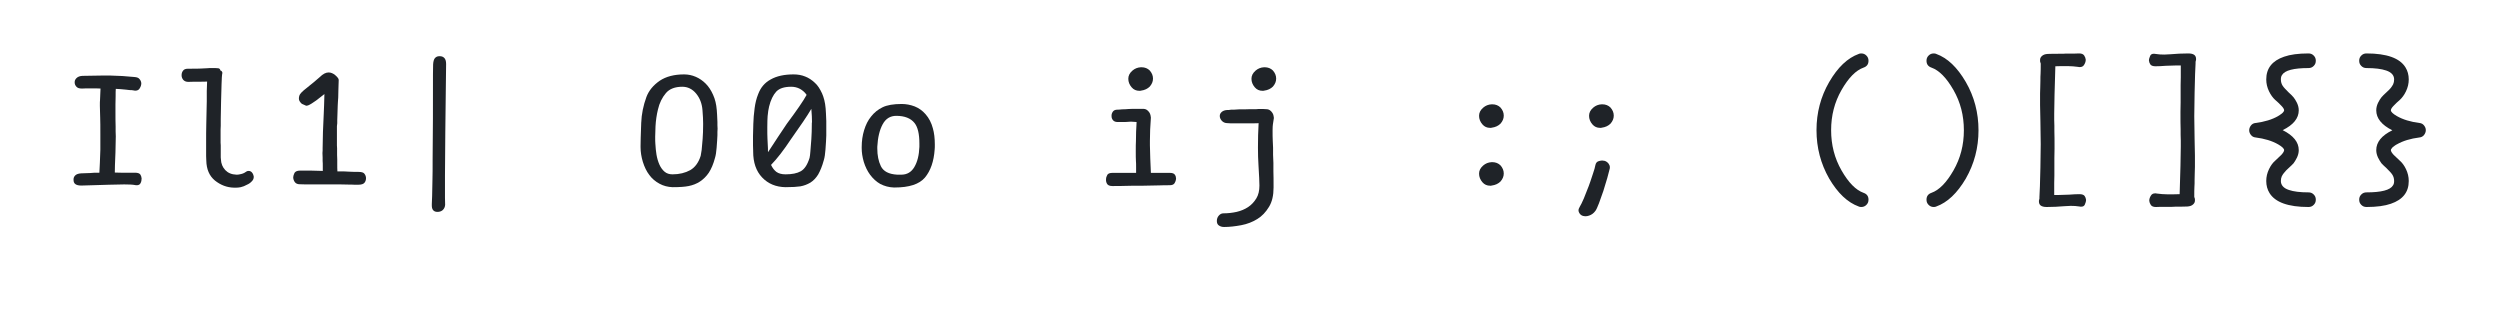
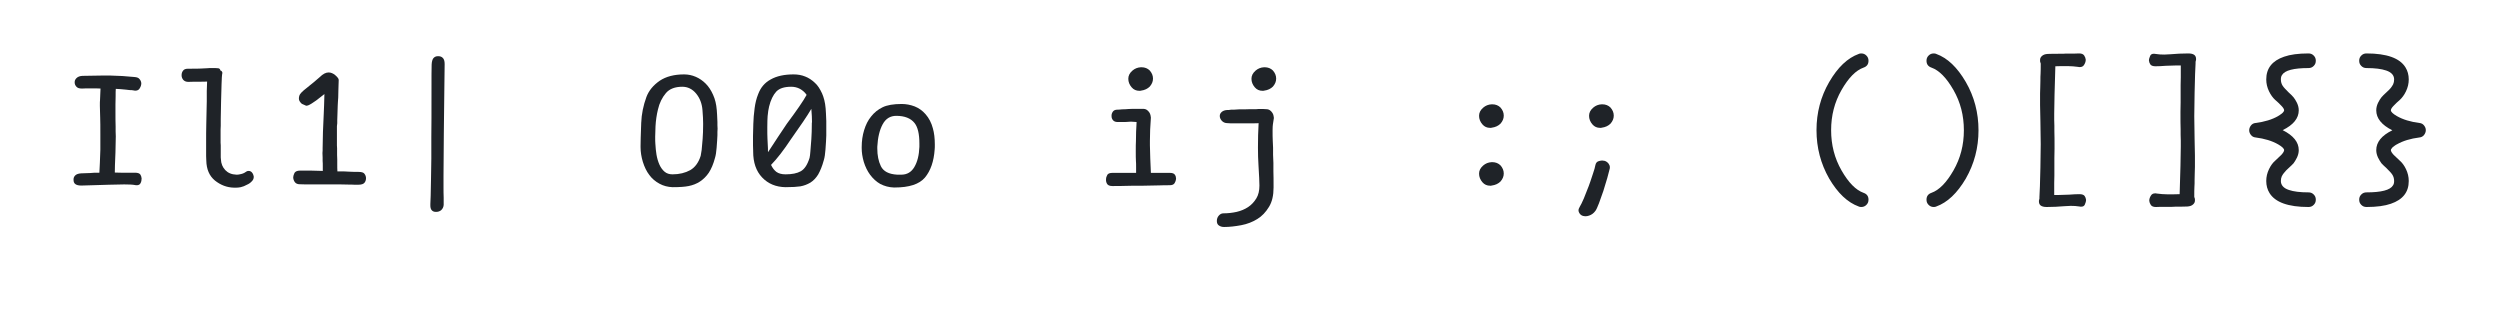
<svg xmlns="http://www.w3.org/2000/svg" xmlns:xlink="http://www.w3.org/1999/xlink" width="800" height="101" viewBox="0 0 800 101">
  <style>svg{fill:#1f2328}.panel{fill:#f6f8fa;stroke:#d1d9e0}@media (prefers-color-scheme:dark){svg{fill:#e6edf3}.panel{fill:#151b23;stroke:#3d444d}}</style>
  <defs>
    <path id="g0" d="M 137 -62 C 143 -62 152 -62 164 -63 C 177 -64 186 -64 193 -64 C 199 -65 208 -65 221 -66 C 234 -66 243 -66 250 -66 C 251 -82 252 -102 253 -126 C 255 -174 256 -201 256 -207 L 256 -302 C 256 -347 256 -382 255 -405 C 254 -442 253 -467 253 -478 C 253 -495 253 -506 254 -513 C 255 -530 256 -553 257 -584 C 242 -585 221 -585 196 -585 C 173 -585 157 -585 146 -584 L 142 -584 C 127 -584 117 -587 110 -594 C 102 -602 98 -611 98 -621 C 98 -621 98 -622 98 -624 C 98 -633 102 -641 109 -648 C 118 -657 130 -661 145 -662 C 202 -663 243 -664 268 -664 C 268 -664 284 -664 316 -664 C 367 -663 417 -660 465 -655 C 481 -654 492 -650 498 -641 C 504 -634 507 -626 508 -617 C 508 -606 505 -596 498 -585 C 493 -576 484 -571 472 -571 C 468 -571 465 -571 463 -572 C 459 -573 454 -573 450 -574 C 444 -574 439 -574 432 -575 C 425 -576 420 -576 415 -577 C 390 -580 369 -581 351 -582 C 350 -573 350 -557 350 -536 C 349 -514 349 -497 349 -486 L 349 -447 C 349 -406 349 -374 350 -350 C 350 -343 350 -332 350 -320 C 351 -306 351 -297 351 -290 C 351 -266 350 -233 349 -192 C 346 -128 345 -86 345 -67 C 355 -67 368 -67 384 -66 C 401 -66 412 -66 419 -66 L 470 -66 C 486 -66 497 -62 502 -55 C 506 -49 509 -41 510 -31 C 510 -20 508 -10 503 -1 C 499 7 491 11 480 11 C 476 11 473 11 470 10 C 454 7 432 6 403 6 C 390 6 358 7 307 8 C 269 9 236 10 208 11 C 172 12 149 13 139 13 C 122 13 110 10 102 4 C 95 -1 91 -10 91 -21 L 91 -25 C 91 -34 94 -41 100 -48 C 107 -56 120 -61 137 -62 Z M 137 -62 " />
    <path id="g1" d="M 320 -200 C 320 -200 320 -196 320 -187 C 320 -187 320 -182 320 -172 C 320 -169 320 -164 320 -160 C 321 -154 321 -151 321 -149 C 322 -122 331 -100 348 -82 C 364 -65 387 -55 416 -54 L 421 -54 C 426 -54 434 -55 446 -58 C 459 -61 470 -67 481 -75 C 484 -76 487 -77 492 -77 C 497 -77 501 -76 506 -73 C 513 -68 519 -60 522 -47 C 523 -45 523 -42 523 -39 C 523 -30 519 -21 512 -14 C 503 -4 493 3 481 8 C 469 15 456 20 443 23 C 433 25 424 26 415 26 L 401 26 C 358 25 319 10 284 -18 C 250 -46 232 -87 231 -142 C 231 -148 231 -156 230 -168 C 230 -178 230 -187 230 -192 L 230 -235 C 230 -292 230 -335 231 -366 C 232 -397 233 -443 234 -506 C 234 -520 234 -541 234 -568 C 235 -595 235 -615 236 -627 C 226 -626 210 -626 189 -626 C 184 -626 174 -626 158 -626 C 142 -625 129 -625 120 -625 C 106 -625 95 -630 88 -639 C 82 -647 79 -656 79 -666 C 79 -677 82 -687 89 -695 C 94 -702 104 -706 119 -706 C 160 -706 186 -706 197 -707 C 218 -708 232 -709 237 -709 C 240 -709 245 -709 251 -710 C 257 -710 261 -710 264 -710 L 274 -710 C 276 -710 280 -710 286 -710 C 292 -709 297 -709 301 -709 C 306 -709 309 -708 312 -706 C 315 -704 317 -700 318 -695 C 322 -694 325 -692 327 -689 C 329 -686 330 -683 330 -680 C 327 -667 326 -644 325 -612 C 324 -578 323 -542 322 -504 C 321 -453 320 -418 320 -397 C 320 -384 320 -370 320 -355 C 319 -340 319 -332 319 -331 L 319 -251 C 319 -248 319 -242 320 -234 C 320 -227 320 -221 320 -217 Z M 320 -200 " />
    <path id="g2" d="M 131 -79 C 131 -79 153 -79 198 -79 C 213 -79 238 -78 271 -77 L 271 -105 C 271 -119 271 -130 270 -138 C 270 -142 270 -150 270 -160 C 269 -172 269 -180 269 -187 C 269 -190 269 -194 270 -202 C 270 -208 270 -214 270 -217 C 270 -236 271 -269 272 -317 C 273 -338 274 -376 277 -431 C 278 -457 280 -497 281 -550 C 258 -532 242 -519 231 -511 C 210 -496 193 -485 180 -480 C 175 -479 171 -478 169 -478 L 142 -490 C 130 -501 124 -511 124 -521 C 124 -532 126 -541 131 -549 C 136 -556 144 -565 155 -574 C 202 -611 234 -638 253 -655 C 272 -674 290 -683 307 -683 C 321 -683 335 -677 348 -666 C 362 -654 369 -644 369 -637 C 369 -635 368 -614 367 -574 C 367 -565 366 -550 366 -529 C 364 -508 364 -492 363 -481 C 362 -446 361 -415 360 -389 C 360 -383 360 -376 360 -370 C 359 -362 359 -357 358 -352 C 358 -348 358 -344 358 -340 C 358 -336 358 -333 358 -331 L 358 -251 C 358 -248 358 -242 358 -234 C 359 -227 359 -221 359 -217 L 359 -175 C 359 -168 359 -159 360 -148 C 360 -137 360 -128 360 -123 C 360 -102 360 -85 361 -74 C 370 -74 384 -74 402 -74 C 421 -73 434 -73 442 -72 C 458 -71 474 -71 491 -71 C 510 -71 522 -67 527 -60 C 534 -51 537 -42 537 -32 C 537 -22 534 -13 529 -6 C 523 3 510 8 489 8 C 488 8 480 8 467 8 C 454 7 441 7 429 7 C 419 7 403 7 380 6 C 358 6 340 6 327 6 L 214 6 C 201 6 184 6 166 6 C 146 5 134 5 129 5 C 116 5 106 1 99 -8 C 92 -18 89 -28 89 -38 C 89 -45 92 -54 97 -65 C 103 -74 114 -79 131 -79 Z M 131 -79 " />
-     <path id="g3" d="M 353 -735 C 353 -734 352 -679 351 -571 C 350 -488 349 -401 348 -312 C 347 -189 346 -101 346 -48 C 346 -48 346 -23 346 28 C 346 45 346 66 346 88 C 347 112 347 126 347 132 C 346 145 341 156 331 165 C 322 172 312 175 301 175 L 298 175 C 287 175 278 171 272 163 C 267 156 265 147 265 135 C 265 135 265 132 265 127 C 266 110 268 59 269 -24 C 270 -51 270 -94 270 -152 C 271 -211 271 -255 271 -285 C 272 -348 272 -438 272 -555 C 272 -652 272 -711 273 -732 C 274 -751 278 -764 284 -771 C 291 -779 300 -783 311 -783 L 314 -783 C 325 -783 334 -780 341 -773 C 349 -766 353 -753 353 -735 Z M 353 -735 " />
+     <path id="g3" d="M 344 -735 C 344 -734 343 -679 342 -571 C 341 -488 340 -401 339 -312 C 338 -189 337 -101 337 -48 C 337 -48 337 -23 337 28 C 337 45 337 66 338 88 C 338 112 338 126 338 132 C 337 145 332 156 322 165 C 313 172 303 175 292 175 L 289 175 C 278 175 269 171 263 163 C 258 156 256 147 256 135 C 256 135 256 132 256 127 C 257 110 259 59 260 -24 C 261 -51 261 -94 262 -152 C 262 -211 262 -255 262 -285 C 263 -348 263 -438 263 -555 C 263 -652 263 -711 264 -732 C 265 -751 269 -764 275 -771 C 282 -779 291 -783 302 -783 L 305 -783 C 316 -783 325 -780 332 -773 C 340 -766 344 -753 344 -735 Z M 344 -735 " />
    <path id="g4" d="M 262 23 C 233 22 206 15 182 2 C 156 -12 135 -30 119 -52 C 102 -74 89 -101 79 -133 C 70 -163 65 -193 65 -223 C 65 -223 65 -225 65 -230 C 65 -251 66 -299 69 -372 C 71 -427 82 -480 101 -532 C 116 -572 144 -605 183 -632 C 222 -658 272 -671 333 -671 C 358 -671 382 -666 405 -656 C 428 -646 448 -632 466 -614 C 484 -596 499 -573 511 -546 C 524 -518 531 -487 534 -452 C 535 -437 537 -412 538 -378 C 538 -373 538 -366 538 -358 C 539 -348 539 -342 539 -337 C 539 -332 539 -326 538 -317 C 538 -308 538 -302 538 -297 C 537 -278 536 -252 533 -219 C 531 -194 528 -173 523 -157 C 513 -119 500 -89 485 -66 C 470 -44 452 -26 431 -12 C 410 2 386 11 361 16 C 337 21 304 23 262 23 Z M 262 -56 C 304 -56 340 -65 371 -82 C 400 -99 422 -128 435 -170 C 438 -185 440 -197 441 -206 C 443 -227 445 -249 447 -274 C 449 -301 450 -330 450 -360 L 450 -371 C 450 -390 449 -416 446 -451 C 443 -491 430 -525 407 -553 C 384 -581 355 -595 322 -595 C 277 -595 243 -582 221 -556 C 198 -529 181 -495 172 -455 C 164 -422 159 -388 157 -352 C 156 -324 155 -303 155 -288 C 155 -269 155 -254 156 -245 C 157 -220 160 -198 163 -177 C 167 -154 173 -134 181 -116 C 189 -98 200 -83 213 -72 C 226 -61 242 -56 262 -56 Z M 262 -56 " />
    <path id="g5" d="M 280 -56 C 320 -56 351 -62 374 -75 C 397 -88 415 -115 428 -157 C 430 -166 432 -179 433 -196 C 435 -219 437 -245 439 -272 C 441 -301 442 -333 442 -366 C 442 -367 442 -369 442 -372 C 443 -374 443 -376 443 -377 C 443 -398 442 -426 439 -459 C 414 -416 371 -353 312 -270 C 269 -205 229 -153 191 -114 C 200 -95 211 -81 224 -71 C 238 -61 257 -56 280 -56 Z M 172 -215 C 172 -215 172 -211 172 -203 C 172 -202 172 -200 172 -198 C 173 -195 173 -194 173 -193 C 218 -262 256 -320 288 -367 C 349 -449 390 -508 410 -545 C 399 -561 385 -573 369 -582 C 352 -591 334 -595 315 -595 C 272 -595 242 -585 223 -565 C 204 -544 189 -514 179 -473 C 175 -456 172 -437 170 -414 C 169 -399 168 -377 168 -346 C 168 -315 168 -291 169 -276 C 170 -255 171 -234 172 -215 Z M 280 23 C 221 22 173 2 136 -37 C 99 -76 81 -129 81 -196 L 81 -200 C 81 -206 81 -217 80 -234 C 80 -250 80 -263 80 -274 L 80 -292 C 80 -307 81 -332 82 -367 C 83 -396 85 -428 90 -463 C 94 -494 101 -523 112 -550 C 127 -590 152 -620 189 -640 C 226 -661 273 -671 330 -671 C 355 -671 379 -667 401 -658 C 422 -650 442 -637 461 -619 C 478 -604 492 -582 505 -554 C 516 -529 524 -498 527 -462 C 528 -446 530 -420 531 -384 C 531 -384 531 -369 531 -340 C 531 -340 531 -325 531 -295 C 530 -272 529 -244 526 -209 C 524 -182 521 -160 516 -144 C 506 -107 494 -78 481 -55 C 468 -34 452 -17 433 -5 C 414 6 394 14 371 18 C 352 21 321 23 280 23 Z M 280 23 " />
    <path id="g6" d="M 270 25 C 239 24 211 16 186 3 C 163 -10 142 -29 124 -53 C 107 -76 94 -103 85 -132 C 76 -163 72 -191 72 -217 C 72 -217 72 -219 72 -224 C 72 -261 77 -296 87 -328 C 97 -361 111 -389 130 -412 C 149 -436 172 -455 201 -469 C 228 -482 267 -489 318 -489 C 345 -489 372 -484 398 -474 C 423 -464 446 -448 465 -426 C 486 -402 501 -373 510 -339 C 518 -311 522 -278 522 -239 C 522 -226 522 -216 521 -209 C 516 -136 496 -78 461 -36 C 426 5 364 25 274 25 C 274 25 273 25 270 25 Z M 290 -54 C 290 -54 299 -54 316 -54 C 351 -54 378 -70 396 -101 C 415 -133 425 -174 427 -225 C 427 -225 427 -232 427 -246 C 427 -305 417 -347 397 -372 C 374 -401 336 -416 285 -416 C 248 -416 220 -399 201 -364 C 182 -329 171 -283 168 -226 C 168 -226 168 -222 168 -215 C 168 -173 175 -137 190 -106 C 206 -74 239 -57 290 -54 Z M 290 -54 " />
    <path id="g7" d="M 306 -571 C 305 -571 304 -571 301 -570 C 298 -570 297 -570 296 -570 C 277 -570 261 -577 249 -591 C 235 -607 228 -625 228 -644 C 228 -663 236 -679 253 -694 C 268 -707 285 -714 306 -715 L 309 -715 C 330 -715 347 -708 360 -695 C 373 -680 380 -664 380 -645 C 380 -627 373 -611 360 -596 C 347 -583 329 -574 306 -571 Z M 131 -65 L 276 -65 L 276 -99 C 276 -115 276 -128 275 -138 C 274 -152 274 -173 274 -200 C 274 -226 274 -246 275 -259 C 275 -272 276 -291 276 -318 C 278 -345 278 -365 279 -378 C 266 -379 255 -380 248 -380 C 238 -380 231 -380 226 -379 C 218 -378 204 -378 185 -378 L 162 -378 C 149 -378 140 -382 134 -389 C 128 -396 125 -404 125 -413 C 124 -424 127 -433 133 -442 C 139 -450 148 -454 161 -454 C 164 -454 174 -454 190 -456 C 205 -456 218 -457 229 -458 C 241 -459 260 -459 287 -459 L 319 -459 C 328 -459 336 -457 343 -452 C 348 -449 353 -443 358 -436 C 361 -431 364 -425 365 -418 C 366 -410 367 -406 367 -405 C 363 -354 361 -306 361 -262 C 361 -262 361 -253 361 -234 C 362 -183 364 -126 367 -65 L 484 -65 C 500 -65 510 -61 515 -53 C 520 -46 522 -37 522 -28 C 521 -19 518 -10 513 -2 C 508 7 497 11 482 11 C 461 11 441 11 420 12 C 379 13 345 14 319 14 C 271 14 235 14 212 15 C 189 16 161 16 130 16 C 113 16 102 11 97 2 C 92 -7 90 -16 91 -26 C 91 -35 94 -44 99 -53 C 104 -61 114 -65 131 -65 Z M 131 -65 " />
    <path id="g8" d="M 387 -571 C 386 -571 385 -571 382 -570 C 379 -570 378 -570 377 -570 C 358 -570 342 -577 330 -591 C 316 -607 309 -625 309 -644 C 309 -663 317 -679 334 -694 C 349 -707 366 -714 387 -715 L 390 -715 C 411 -715 428 -708 441 -695 C 454 -680 461 -664 461 -645 C 461 -627 454 -611 441 -596 C 428 -583 410 -574 387 -571 Z M 358 13 C 358 -7 356 -50 352 -116 C 350 -146 349 -181 349 -220 C 349 -271 350 -321 353 -371 C 348 -370 336 -370 316 -370 L 261 -370 C 261 -370 242 -370 204 -370 C 197 -370 188 -370 179 -370 C 170 -371 164 -371 161 -371 C 147 -371 135 -376 126 -386 C 118 -395 114 -405 114 -415 C 114 -425 118 -433 126 -440 C 134 -447 145 -451 160 -452 C 163 -452 166 -452 170 -452 C 173 -453 178 -453 184 -454 C 191 -454 197 -454 202 -454 C 209 -455 220 -455 234 -456 C 250 -456 261 -456 268 -456 C 284 -457 308 -457 339 -457 C 342 -457 346 -457 351 -458 C 356 -458 360 -458 362 -458 C 367 -458 373 -458 382 -458 C 390 -457 396 -457 399 -457 C 408 -457 416 -455 423 -450 C 428 -447 433 -441 438 -434 C 441 -429 444 -423 445 -416 C 446 -408 447 -404 447 -403 C 445 -387 443 -374 441 -364 C 440 -357 439 -345 439 -328 C 439 -303 439 -282 440 -264 C 441 -255 441 -240 442 -220 C 442 -201 442 -186 442 -176 C 443 -165 443 -149 444 -126 C 444 -103 444 -86 444 -75 C 445 -52 445 -18 445 25 C 445 74 436 113 417 144 C 397 177 373 202 345 219 C 316 237 283 250 246 257 C 208 264 173 268 141 268 C 128 268 118 265 109 259 C 100 253 96 244 96 231 C 96 218 100 207 108 198 C 116 189 125 184 136 184 C 164 184 191 181 218 175 C 244 169 268 159 289 145 C 310 131 326 113 339 92 C 352 71 358 44 358 13 Z M 358 13 " />
    <path id="g9" d="M 303 -343 C 302 -343 301 -343 298 -342 C 295 -342 294 -342 293 -342 C 274 -342 258 -349 246 -363 C 232 -379 225 -397 225 -416 C 225 -435 233 -451 250 -466 C 265 -479 282 -486 303 -487 L 306 -487 C 327 -487 344 -480 357 -467 C 370 -452 377 -436 377 -417 C 377 -399 370 -383 357 -368 C 344 -355 326 -346 303 -343 Z M 303 13 C 302 13 301 13 298 14 C 295 14 294 14 293 14 C 274 14 258 7 246 -7 C 232 -23 225 -41 225 -60 C 225 -79 233 -95 250 -110 C 265 -123 282 -130 303 -131 L 306 -131 C 327 -131 344 -124 357 -111 C 370 -96 377 -80 377 -61 C 377 -43 370 -27 357 -12 C 344 1 326 10 303 13 Z M 303 13 " />
    <path id="g10" d="M 352 -90 C 349 -78 344 -59 337 -33 C 330 -9 322 17 313 46 C 305 70 296 95 286 122 C 277 145 270 161 264 169 C 253 184 240 193 225 198 C 217 201 209 202 201 202 C 198 202 193 201 188 200 C 177 197 169 190 164 180 C 161 175 160 170 160 165 C 160 159 163 152 168 143 C 174 134 182 117 193 92 C 204 65 214 40 223 16 C 228 4 236 -21 249 -60 C 257 -83 262 -101 264 -113 C 267 -127 274 -135 287 -138 C 294 -140 301 -141 306 -141 C 309 -141 314 -140 321 -139 C 330 -136 338 -131 345 -122 C 350 -115 353 -108 353 -100 C 353 -96 353 -93 352 -90 Z M 303 -343 C 302 -343 301 -343 298 -342 C 295 -342 294 -342 293 -342 C 274 -342 258 -349 246 -363 C 232 -379 225 -397 225 -416 C 225 -435 233 -451 250 -466 C 265 -479 282 -486 303 -487 L 306 -487 C 327 -487 344 -480 357 -467 C 370 -452 377 -436 377 -417 C 377 -399 370 -383 357 -368 C 344 -355 326 -346 303 -343 Z M 303 -343 " />
    <path id="g11" d="M 430 -713 C 382 -696 337 -650 294 -575 C 251 -500 230 -418 230 -328 C 230 -237 251 -155 294 -80 C 337 -5 382 41 430 58 C 450 65 460 79 460 100 C 460 113 456 123 447 132 C 438 141 428 145 415 145 C 409 145 404 144 400 142 C 331 117 271 60 218 -30 C 166 -121 140 -220 140 -328 C 140 -435 166 -534 218 -624 C 271 -715 331 -772 400 -797 C 404 -799 409 -800 415 -800 C 428 -800 438 -796 447 -787 C 456 -778 460 -768 460 -755 C 460 -734 450 -720 430 -713 Z M 430 -713 " />
    <path id="g12" d="M 170 58 C 218 41 263 -5 306 -80 C 349 -155 370 -237 370 -327 C 370 -418 349 -500 306 -575 C 263 -650 218 -696 170 -713 C 150 -720 140 -734 140 -755 C 140 -768 144 -778 153 -787 C 162 -796 172 -800 185 -800 C 191 -800 196 -799 200 -797 C 269 -772 329 -715 382 -624 C 434 -534 460 -435 460 -327 C 460 -220 434 -121 382 -30 C 329 60 269 117 200 142 C 196 144 191 145 185 145 C 172 145 162 141 153 132 C 144 123 140 113 140 100 C 140 79 150 65 170 58 Z M 170 58 " />
    <path id="g13" d="M 209 -797 C 232 -798 256 -798 282 -798 C 287 -798 294 -798 302 -798 C 311 -799 316 -799 319 -799 L 351 -799 C 368 -799 385 -799 400 -800 L 403 -800 C 417 -800 427 -796 433 -788 C 439 -779 442 -771 443 -762 C 443 -751 440 -741 433 -730 C 428 -721 419 -716 407 -716 C 403 -716 400 -716 398 -717 C 375 -720 353 -722 332 -722 C 300 -722 275 -722 256 -721 C 256 -714 255 -690 254 -650 C 253 -619 252 -584 251 -547 C 250 -496 249 -457 249 -429 C 249 -429 249 -416 249 -391 C 249 -382 249 -370 250 -355 C 250 -340 250 -329 250 -322 C 251 -300 251 -264 251 -214 C 251 -201 251 -182 250 -157 C 250 -132 250 -114 250 -102 C 250 -89 250 -71 250 -48 C 249 -26 249 -11 249 -2 L 249 71 L 278 71 C 296 71 317 70 341 69 C 366 67 387 66 405 66 C 420 66 431 70 436 77 C 441 84 444 92 445 101 C 445 110 442 120 437 131 C 433 139 426 143 415 143 C 411 143 408 143 405 142 C 387 139 369 138 351 138 C 344 138 331 139 312 140 C 277 143 240 145 203 145 C 186 145 174 142 166 136 C 159 131 155 122 155 111 C 155 107 155 104 156 102 C 156 101 156 99 157 98 C 158 96 158 94 158 93 L 158 84 C 159 70 160 48 161 18 C 162 -15 163 -53 164 -97 C 165 -157 166 -205 166 -242 C 166 -279 165 -327 164 -384 C 163 -423 162 -456 162 -483 L 162 -519 C 162 -527 162 -539 162 -554 C 163 -569 163 -581 163 -588 C 163 -598 163 -612 164 -632 C 164 -650 164 -665 165 -674 C 166 -691 166 -711 166 -732 L 166 -738 L 163 -747 C 162 -749 162 -752 162 -756 L 162 -760 C 162 -769 165 -776 172 -783 C 181 -792 193 -796 209 -797 Z M 209 -797 " />
    <path id="g14" d="M 391 142 C 368 143 344 143 318 143 C 313 143 306 143 298 144 C 289 144 284 144 281 144 L 249 144 C 232 144 215 144 200 145 L 197 145 C 183 145 173 141 167 133 C 161 124 158 116 157 107 C 157 96 160 86 167 75 C 172 66 181 61 193 61 C 197 61 200 61 202 62 C 225 65 247 67 268 67 C 300 67 325 67 344 66 C 344 59 345 35 346 -5 C 347 -36 348 -71 349 -108 C 350 -159 351 -198 351 -226 C 351 -226 351 -239 351 -264 C 351 -273 351 -285 350 -300 C 350 -315 350 -326 350 -333 C 349 -355 349 -391 349 -441 C 349 -454 349 -473 350 -498 C 350 -523 350 -541 350 -553 C 350 -566 350 -584 350 -606 C 351 -629 351 -644 351 -653 L 351 -726 L 322 -726 C 304 -726 283 -725 259 -724 C 234 -722 213 -721 195 -721 C 180 -721 169 -725 164 -732 C 159 -739 156 -747 155 -756 C 155 -765 158 -775 163 -786 C 167 -794 174 -798 185 -798 C 189 -798 192 -798 195 -797 C 213 -794 231 -793 249 -793 C 256 -793 269 -794 288 -795 C 323 -798 360 -800 397 -800 C 414 -800 426 -797 434 -791 C 441 -786 445 -777 445 -766 C 445 -762 445 -759 444 -757 C 444 -756 444 -754 443 -752 C 442 -751 442 -749 442 -748 L 442 -739 C 441 -725 440 -703 439 -673 C 438 -640 437 -602 436 -558 C 435 -498 434 -450 434 -413 C 434 -376 435 -328 436 -271 C 437 -232 438 -199 438 -172 L 438 -136 C 438 -128 438 -116 438 -101 C 437 -86 437 -74 437 -67 C 437 -57 437 -42 436 -24 C 436 -4 436 10 435 19 C 434 36 434 56 434 77 L 434 83 L 437 92 C 438 94 438 97 438 101 L 438 105 C 438 114 435 121 428 128 C 419 137 407 141 391 142 Z M 391 142 " />
    <path id="g15" d="M 301 -328 C 367 -295 400 -254 400 -205 C 400 -189 396 -174 389 -159 C 382 -144 374 -133 368 -124 C 360 -116 351 -106 338 -95 C 326 -84 317 -75 312 -68 C 306 -62 301 -54 296 -45 C 292 -36 290 -26 290 -15 C 290 10 306 29 339 40 C 368 50 408 55 460 55 C 473 55 483 59 492 68 C 501 77 505 87 505 100 C 505 113 501 123 492 132 C 483 141 473 145 460 145 C 335 145 255 116 220 59 C 207 38 200 13 200 -15 C 200 -41 206 -65 217 -88 C 228 -111 241 -128 255 -140 C 269 -153 282 -165 293 -176 C 304 -188 310 -198 310 -205 C 310 -214 298 -226 274 -240 C 236 -262 189 -276 134 -283 C 123 -284 113 -289 106 -298 C 99 -307 95 -316 95 -327 C 95 -338 99 -348 106 -357 C 113 -366 123 -371 134 -372 C 189 -379 236 -393 274 -415 C 274 -415 275 -416 278 -418 C 281 -419 284 -421 287 -424 C 290 -426 294 -428 298 -432 C 301 -434 304 -438 306 -441 C 309 -444 310 -447 310 -450 C 310 -457 304 -467 293 -478 C 282 -490 269 -502 255 -514 C 241 -527 228 -544 217 -567 C 206 -590 200 -614 200 -640 C 200 -709 237 -755 310 -780 C 347 -793 397 -800 460 -800 C 473 -800 483 -796 492 -787 C 501 -778 505 -768 505 -755 C 505 -742 501 -732 492 -723 C 483 -714 473 -710 460 -710 C 369 -710 314 -696 297 -667 C 292 -660 290 -651 290 -640 C 290 -625 294 -612 301 -601 C 308 -590 321 -577 338 -560 C 351 -549 360 -539 368 -530 C 374 -522 382 -511 389 -496 C 396 -481 400 -466 400 -450 C 400 -401 367 -360 301 -328 Z M 301 -328 " />
    <path id="g16" d="M 299 -327 C 233 -360 200 -401 200 -450 C 200 -466 204 -481 211 -496 C 218 -511 226 -522 232 -530 C 240 -539 249 -549 262 -560 C 274 -571 283 -580 288 -586 C 294 -593 299 -601 304 -610 C 308 -619 310 -629 310 -640 C 310 -665 294 -684 261 -695 C 232 -705 192 -710 140 -710 C 127 -710 117 -714 108 -723 C 99 -732 95 -742 95 -755 C 95 -768 99 -778 108 -787 C 117 -796 127 -800 140 -800 C 265 -800 345 -771 380 -714 C 393 -693 400 -668 400 -640 C 400 -614 394 -590 383 -567 C 372 -544 359 -527 345 -514 C 331 -502 318 -490 307 -478 C 296 -467 290 -457 290 -450 C 290 -441 302 -429 326 -415 C 364 -393 411 -379 466 -372 C 477 -371 487 -366 494 -357 C 501 -348 505 -339 505 -328 C 505 -317 501 -307 494 -298 C 487 -289 477 -284 466 -283 C 411 -276 364 -262 326 -240 C 326 -240 325 -239 322 -238 C 319 -236 316 -234 313 -232 C 310 -229 306 -226 302 -224 C 299 -220 296 -217 294 -214 C 291 -211 290 -208 290 -205 C 290 -198 296 -188 307 -176 C 318 -165 331 -153 345 -140 C 359 -128 372 -111 383 -88 C 394 -65 400 -41 400 -15 C 400 54 363 100 290 125 C 253 138 203 145 140 145 C 127 145 117 141 108 132 C 99 123 95 113 95 100 C 95 87 99 77 108 68 C 117 59 127 55 140 55 C 231 55 286 41 303 12 C 308 5 310 -4 310 -15 C 310 -30 306 -43 299 -54 C 292 -65 279 -78 262 -95 C 249 -106 240 -116 232 -124 C 226 -133 218 -144 211 -159 C 204 -174 200 -189 200 -205 C 200 -254 233 -295 299 -327 Z M 299 -327 " />
  </defs>
  <use xlink:href="#g0" transform="translate(18.8 58.7) scale(0.052)" />
  <use xlink:href="#g1" transform="translate(54 58.7) scale(0.052)" />
  <use xlink:href="#g2" transform="translate(89.2 58.7) scale(0.052)" />
  <use xlink:href="#g3" transform="translate(124.4 58.7) scale(0.052)" />
  <use xlink:href="#g4" transform="translate(201.6 58.7) scale(0.052)" />
  <use xlink:href="#g5" transform="translate(236.8 58.7) scale(0.052)" />
  <use xlink:href="#g6" transform="translate(272 58.7) scale(0.052)" />
  <use xlink:href="#g7" transform="translate(349.2 58.7) scale(0.052)" />
  <use xlink:href="#g8" transform="translate(384.4 58.7) scale(0.052)" />
  <use xlink:href="#g9" transform="translate(461.6 58.7) scale(0.052)" />
  <use xlink:href="#g10" transform="translate(496.8 58.7) scale(0.052)" />
  <use xlink:href="#g11" transform="translate(574 58.7) scale(0.052)" />
  <use xlink:href="#g12" transform="translate(609.2 58.7) scale(0.052)" />
  <use xlink:href="#g13" transform="translate(644.4 58.7) scale(0.052)" />
  <use xlink:href="#g14" transform="translate(679.6 58.7) scale(0.052)" />
  <use xlink:href="#g15" transform="translate(714.8 58.7) scale(0.052)" />
  <use xlink:href="#g16" transform="translate(750 58.7) scale(0.052)" />
</svg>
